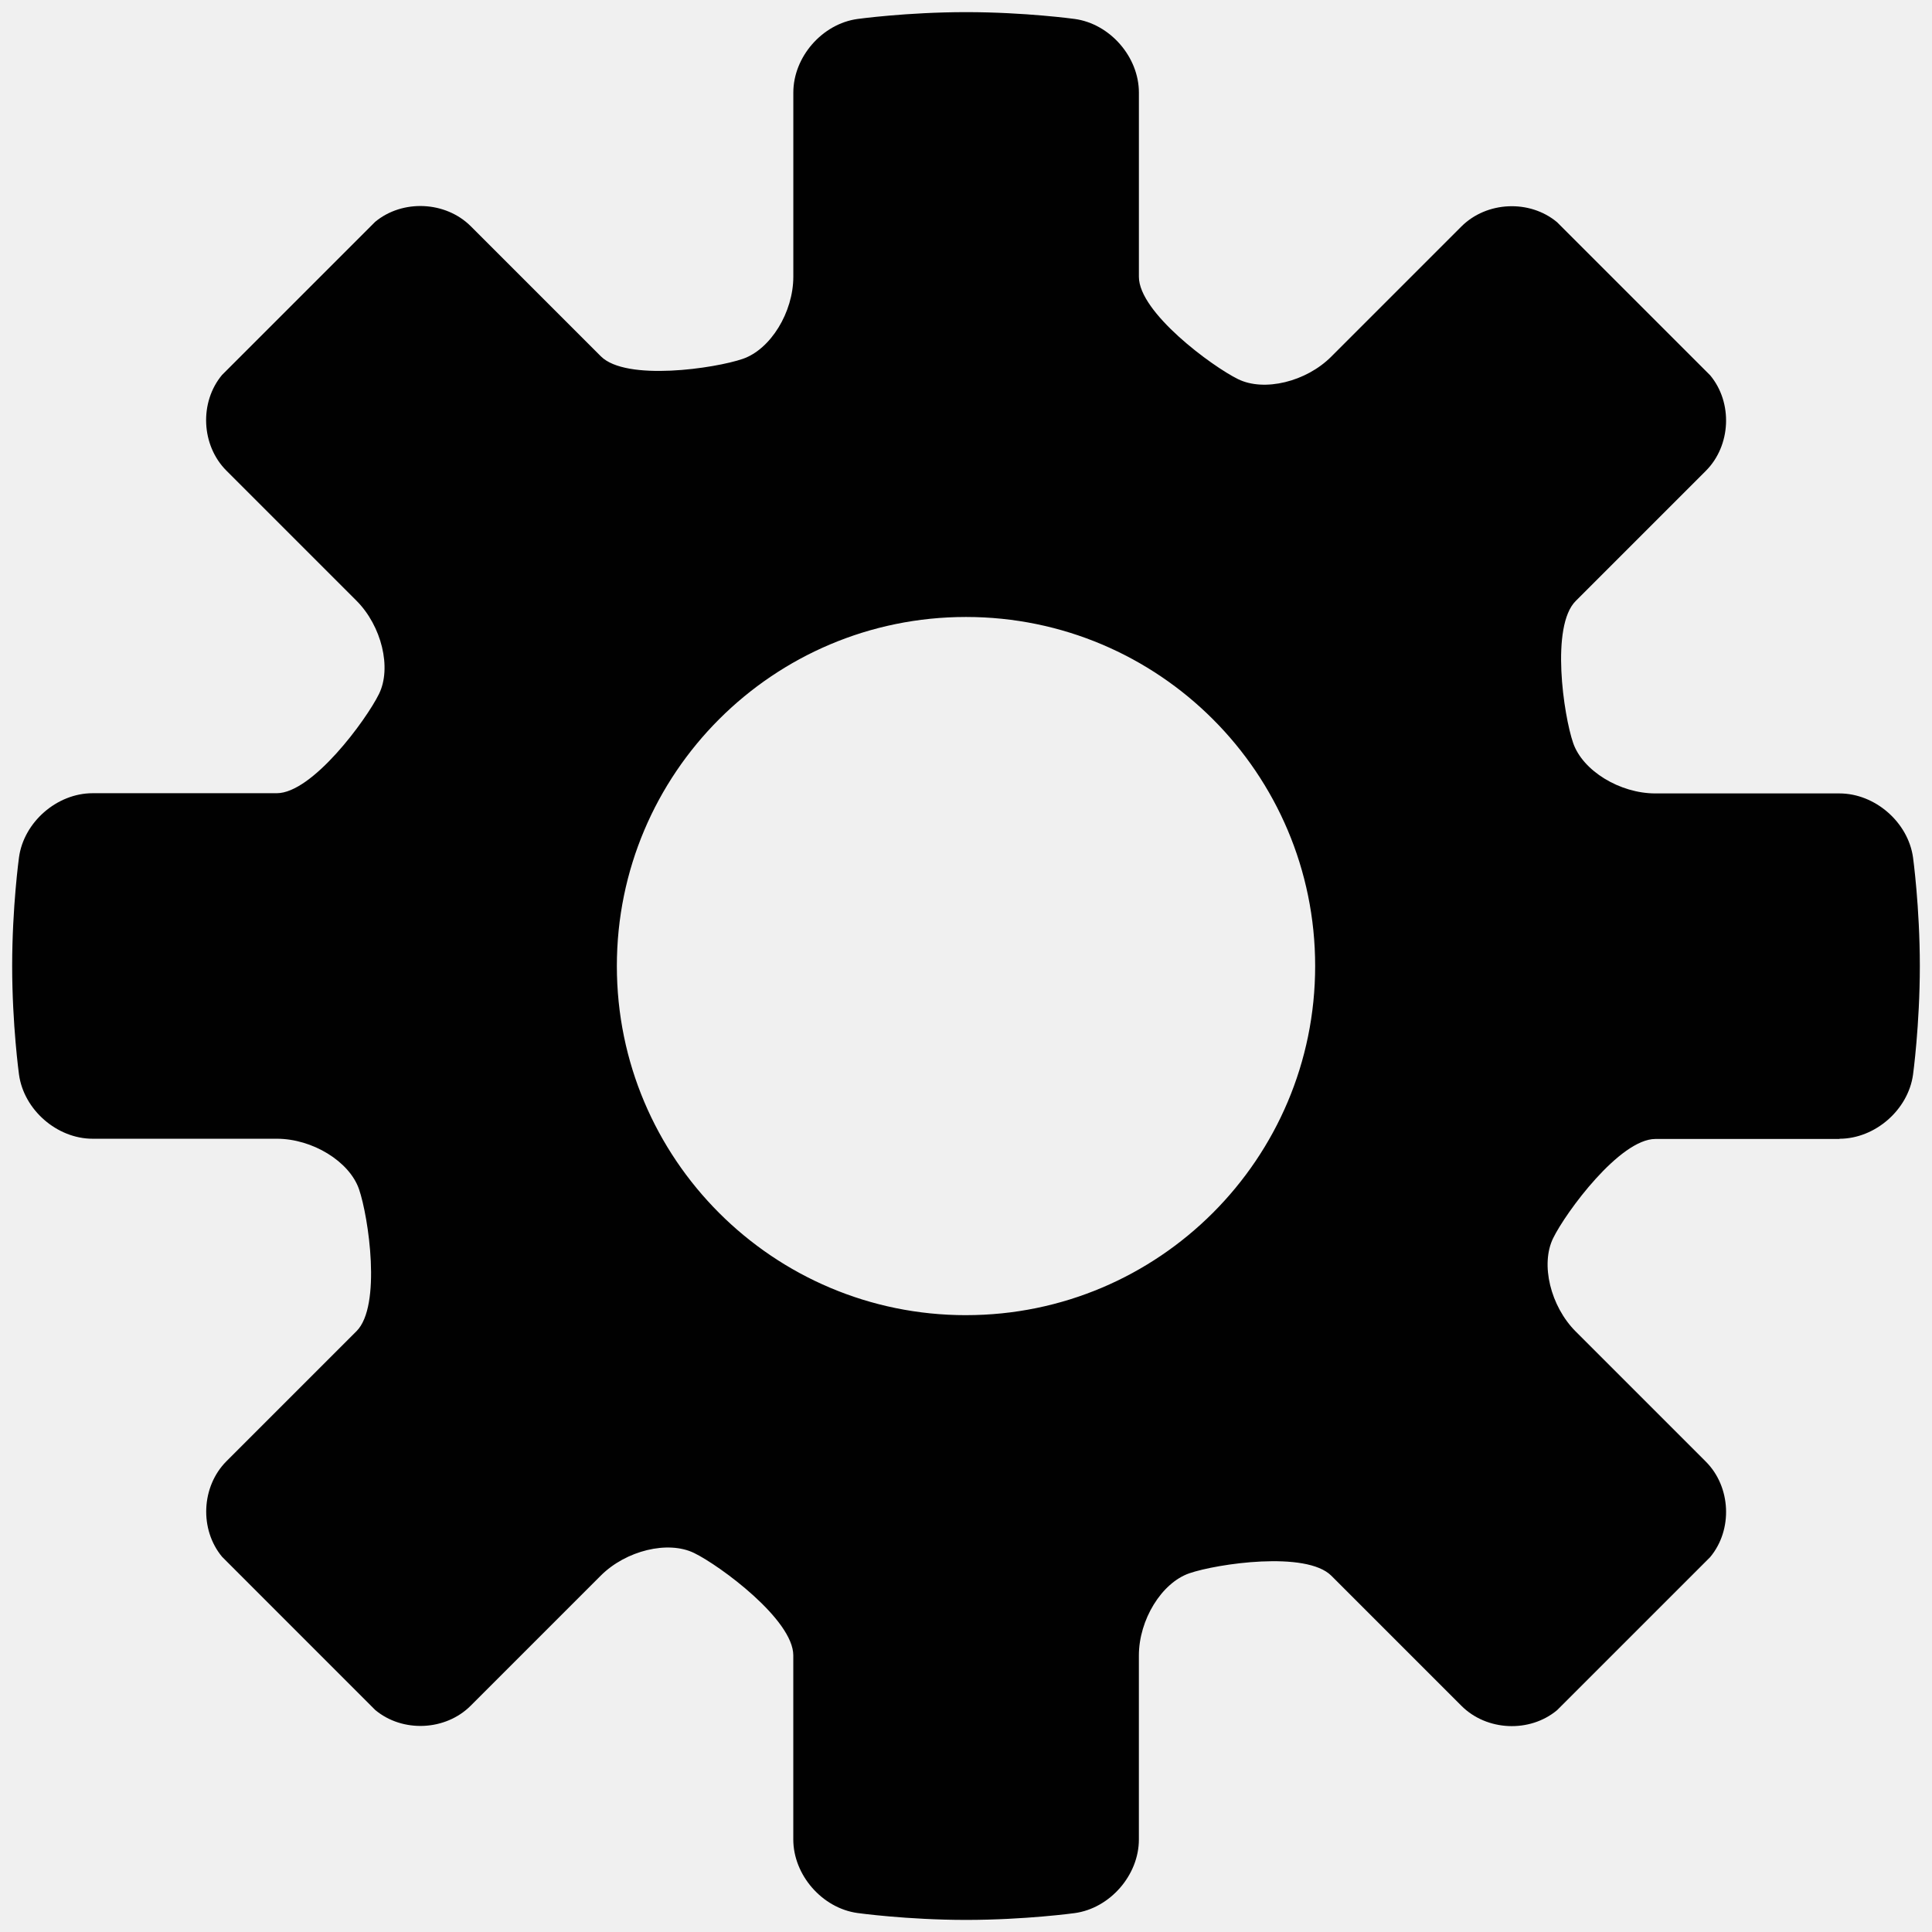
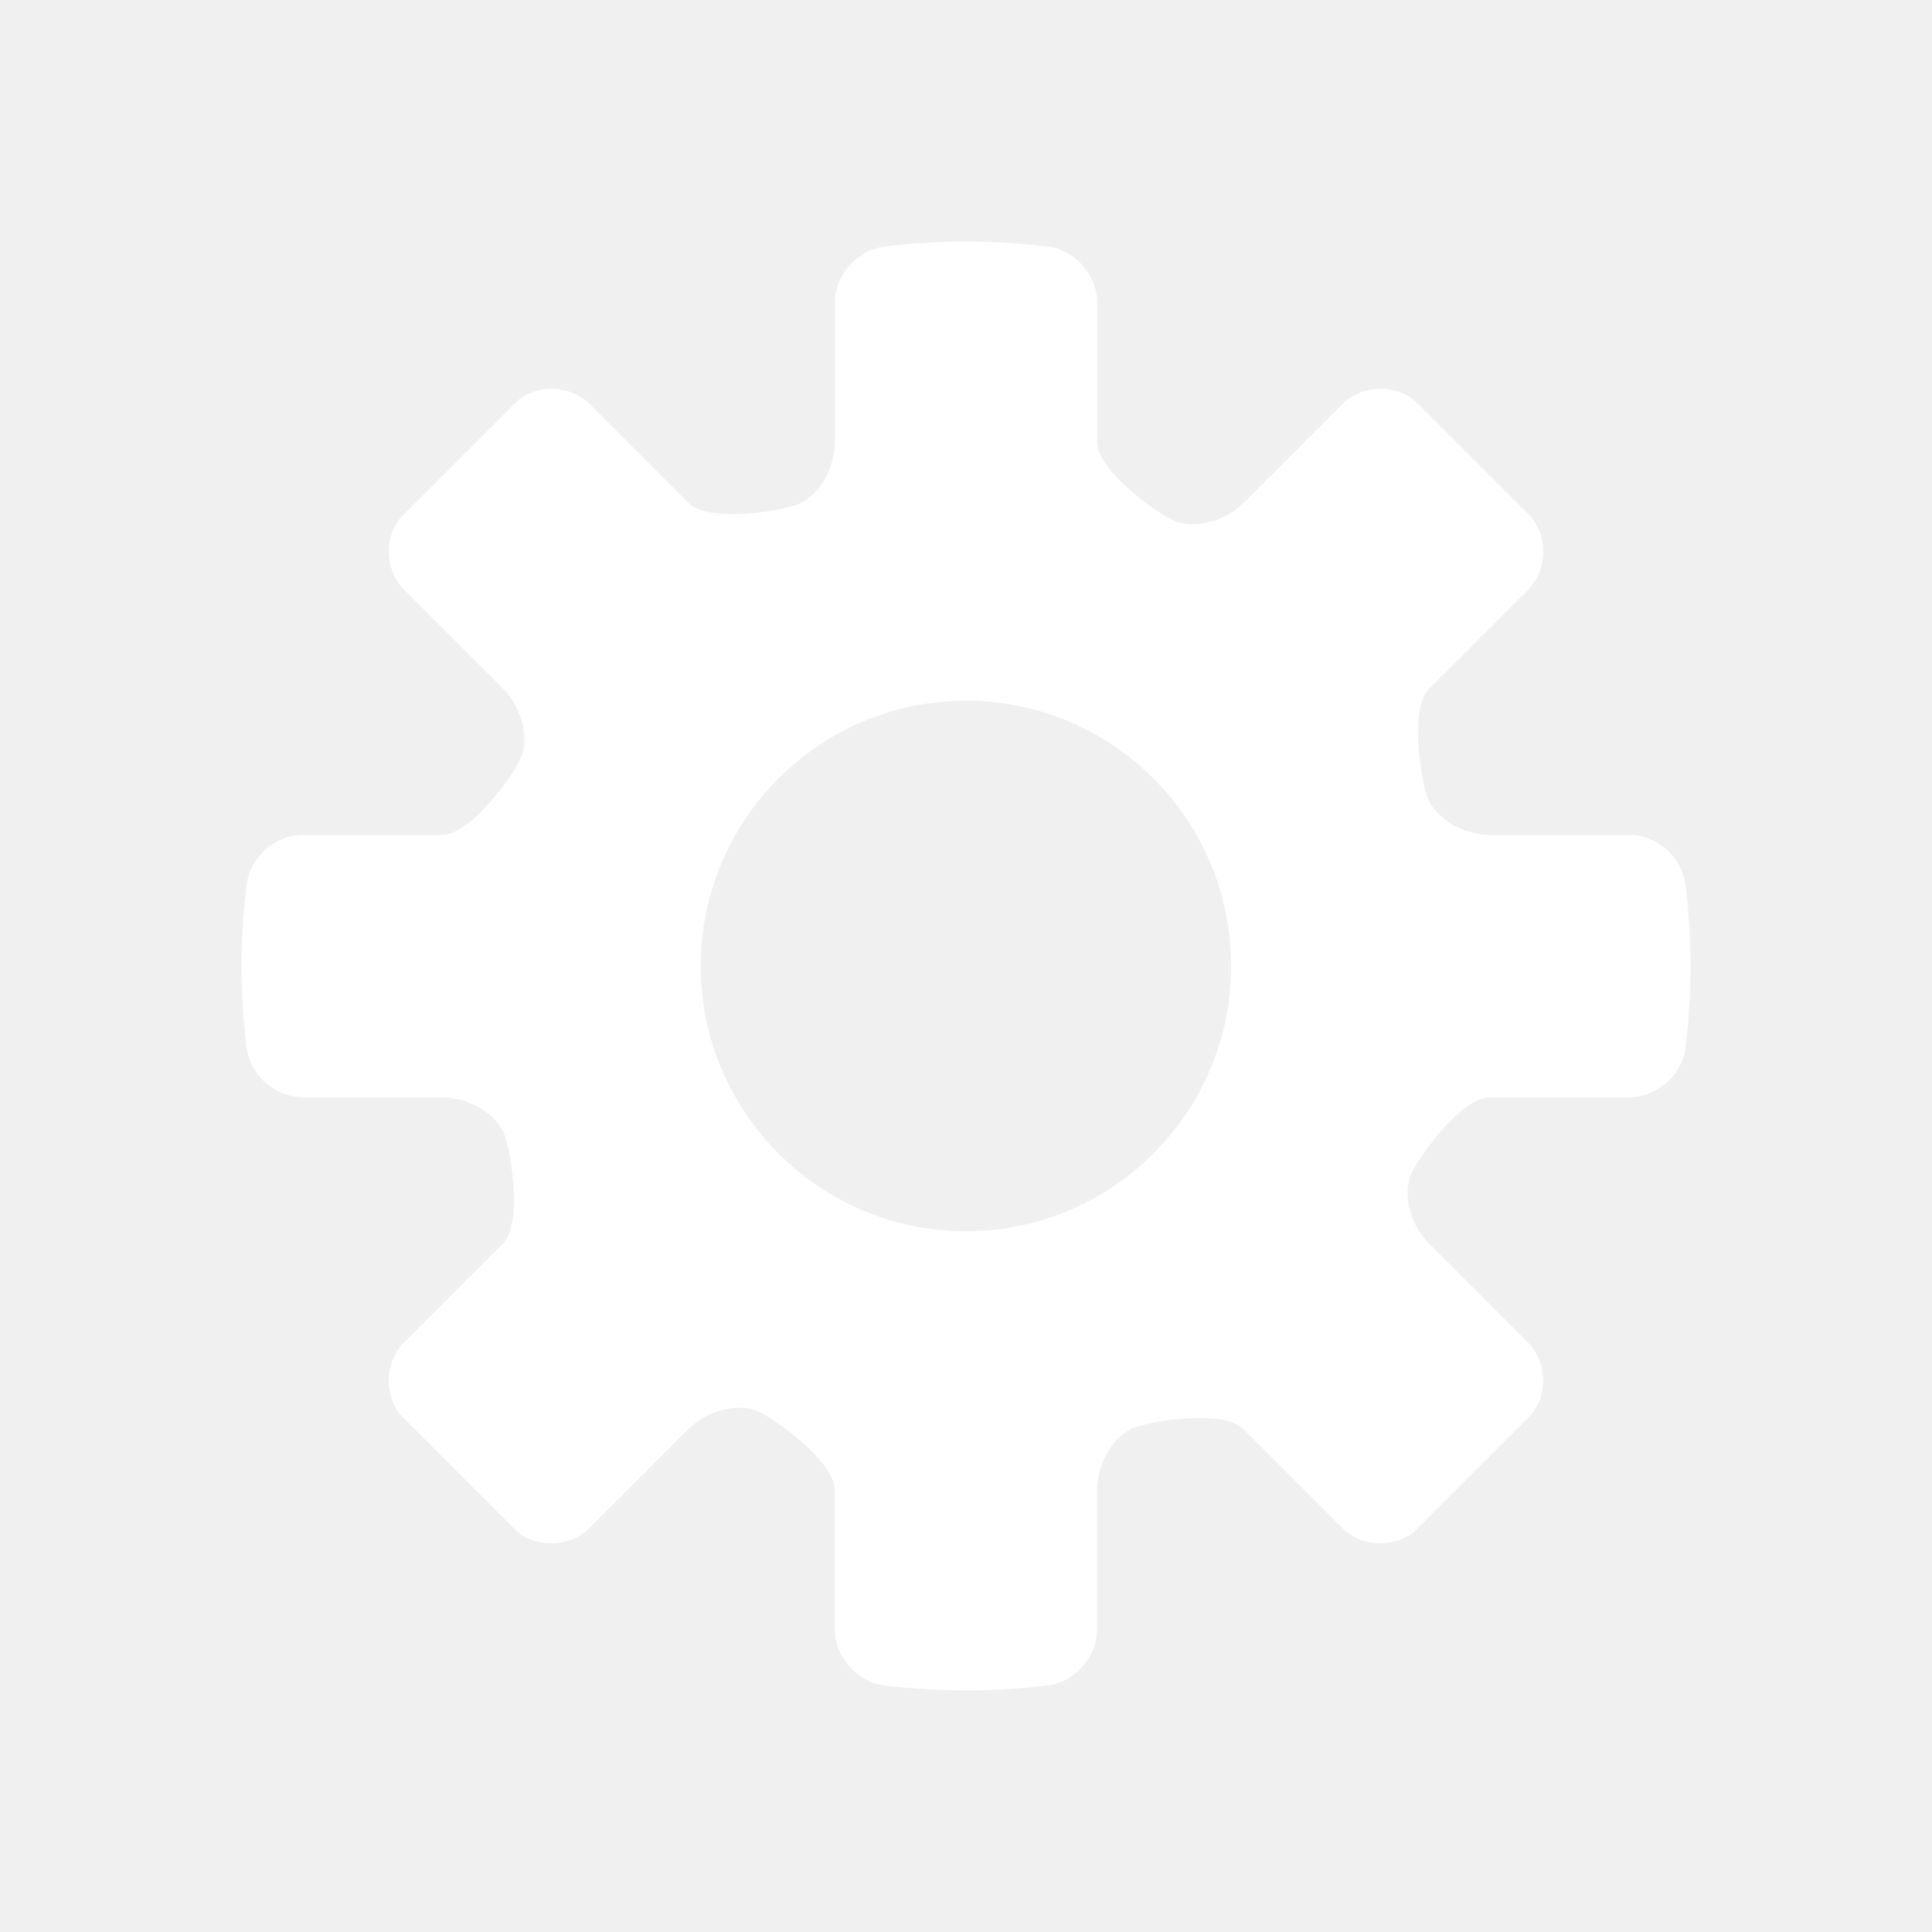
- <svg xmlns="http://www.w3.org/2000/svg" viewBox="0 0 120 120">
-   <path d="M114.25 70.73c2.21 0 4.27-1.792 4.572-3.984 0 0 .422-3.08.422-6.745s-.422-6.74-.422-6.74c-.304-2.19-2.36-3.98-4.572-3.98h-11.433c-2.214 0-4.512-1.41-5.106-3.134s-1.41-7.255.16-8.82l8.08-8.08c1.566-1.565 1.688-4.236.27-5.937l-9.51-9.51c-1.7-1.42-4.37-1.3-5.94.267l-8.08 8.08c-1.56 1.568-4.17 2.198-5.79 1.404s-6.162-4.143-6.162-6.356V5.75c0-2.213-1.793-4.27-3.984-4.572 0 0-3.08-.424-6.746-.424s-6.744.424-6.744.424c-2.197.3-3.99 2.36-3.99 4.572v11.433c0 2.213-1.41 4.51-3.137 5.106s-7.255 1.41-8.82-.16l-8.08-8.08C27.67 12.49 25 12.37 23.3 13.78l-9.51 9.51c-1.416 1.7-1.296 4.37.27 5.94l8.08 8.08c1.565 1.566 2.197 4.173 1.4 5.793s-4.14 6.165-6.353 6.165H5.75c-2.21 0-4.27 1.792-4.57 3.984 0 0-.424 3.08-.424 6.744s.424 6.743.424 6.743c.3 2.195 2.36 3.99 4.572 3.99h11.44c2.215 0 4.51 1.41 5.107 3.134.592 1.725 1.41 7.254-.155 8.818l-8.08 8.08C12.5 92.33 12.38 95 13.798 96.7l9.507 9.51c1.7 1.42 4.37 1.3 5.935-.27l8.08-8.08c1.565-1.56 4.172-2.19 5.793-1.4s6.16 4.146 6.16 6.358v11.433c0 2.21 1.795 4.27 3.99 4.57 0 0 3.08.428 6.744.428s6.745-.423 6.745-.423c2.194-.3 3.986-2.36 3.986-4.57v-11.43c0-2.214 1.41-4.513 3.136-5.107 1.726-.592 7.256-1.41 8.82.154l8.08 8.08c1.565 1.566 4.236 1.69 5.938.27l9.507-9.505c1.42-1.7 1.3-4.37-.27-5.937l-8.08-8.08c-1.565-1.567-2.197-4.175-1.4-5.796.793-1.62 4.142-6.162 6.354-6.162h11.44zM60 81.688c-11.977 0-21.686-9.707-21.686-21.687 0-11.97 9.71-21.68 21.686-21.68S81.687 48.03 81.687 60 71.977 81.687 60 81.687z" fill="#010101" />
+ <svg xmlns="http://www.w3.org/2000/svg" viewBox="0 0 32 32" version="1.1" id="svg4" width="32" height="32">
+   <defs id="defs8">
+     </defs>
+   <path d="m 13.827,26.988 c 0,0.448 0.363,0.865 0.807,0.926 0,0 0.624,0.085 1.366,0.085 0.742,0 1.365,-0.085 1.365,-0.085 0.444,-0.062 0.806,-0.478 0.806,-0.926 v -2.316 c 0,-0.448 0.286,-0.914 0.635,-1.034 0.349,-0.12 1.47,-0.286 1.787,0.032 l 1.637,1.637 c 0.317,0.317 0.858,0.342 1.203,0.055 l 1.926,-1.926 c 0.288,-0.344 0.263,-0.885 -0.054,-1.203 l -1.637,-1.637 c -0.318,-0.316 -0.445,-0.845 -0.284,-1.173 0.161,-0.328 0.839,-1.248 1.287,-1.248 h 2.318 c 0.448,0 0.865,-0.363 0.926,-0.807 0,0 0.086,-0.624 0.086,-1.366 0,-0.743 -0.086,-1.366 -0.086,-1.366 -0.061,-0.445 -0.478,-0.808 -0.926,-0.808 h -2.316 c -0.448,0 -0.914,-0.286 -1.034,-0.635 -0.121,-0.35 -0.286,-1.47 0.032,-1.787 l 1.637,-1.637 c 0.316,-0.318 0.34,-0.858 0.054,-1.203 L 23.436,6.64 C 23.092,6.353 22.551,6.378 22.233,6.695 L 20.596,8.331 C 20.279,8.648 19.751,8.776 19.423,8.615 19.095,8.454 18.174,7.776 18.174,7.328 V 5.012 c 0,-0.448 -0.363,-0.865 -0.807,-0.926 0,0 -0.624,-0.086 -1.366,-0.086 -0.742,0 -1.366,0.086 -1.366,0.086 -0.445,0.061 -0.808,0.478 -0.808,0.926 V 7.329 c 0,0.449 -0.286,0.914 -0.635,1.034 -0.349,0.12 -1.469,0.286 -1.786,-0.031 L 9.77,6.696 C 9.452,6.379 8.911,6.354 8.567,6.642 l -1.926,1.926 c -0.288,0.344 -0.263,0.885 0.055,1.202 l 1.637,1.637 c 0.316,0.317 0.444,0.845 0.284,1.173 -0.16,0.328 -0.84,1.248 -1.288,1.248 h -2.316 c -0.448,0 -0.865,0.364 -0.926,0.808 0,0 -0.087,0.624 -0.087,1.366 0,0.742 0.086,1.366 0.086,1.366 0.061,0.444 0.478,0.807 0.926,0.807 h 2.315 c 0.448,0 0.914,0.286 1.034,0.635 0.12,0.35 0.286,1.47 -0.031,1.787 l -1.637,1.637 c -0.317,0.317 -0.342,0.858 -0.055,1.203 l 1.925,1.926 c 0.344,0.288 0.885,0.263 1.203,-0.055 L 11.402,23.67 c 0.317,-0.317 0.846,-0.445 1.174,-0.284 0.328,0.161 1.248,0.839 1.248,1.287 v 2.317 z M 11.607,16 c 0,-2.426 1.966,-4.393 4.393,-4.393 2.425,0 4.391,1.967 4.391,4.393 0,2.426 -1.967,4.393 -4.391,4.393 -2.425,0 -4.393,-1.967 -4.393,-4.393 z" fill="#010101" id="path2" style="fill:#ffffff;fill-opacity:1;stroke-width:0.203" />
</svg>
